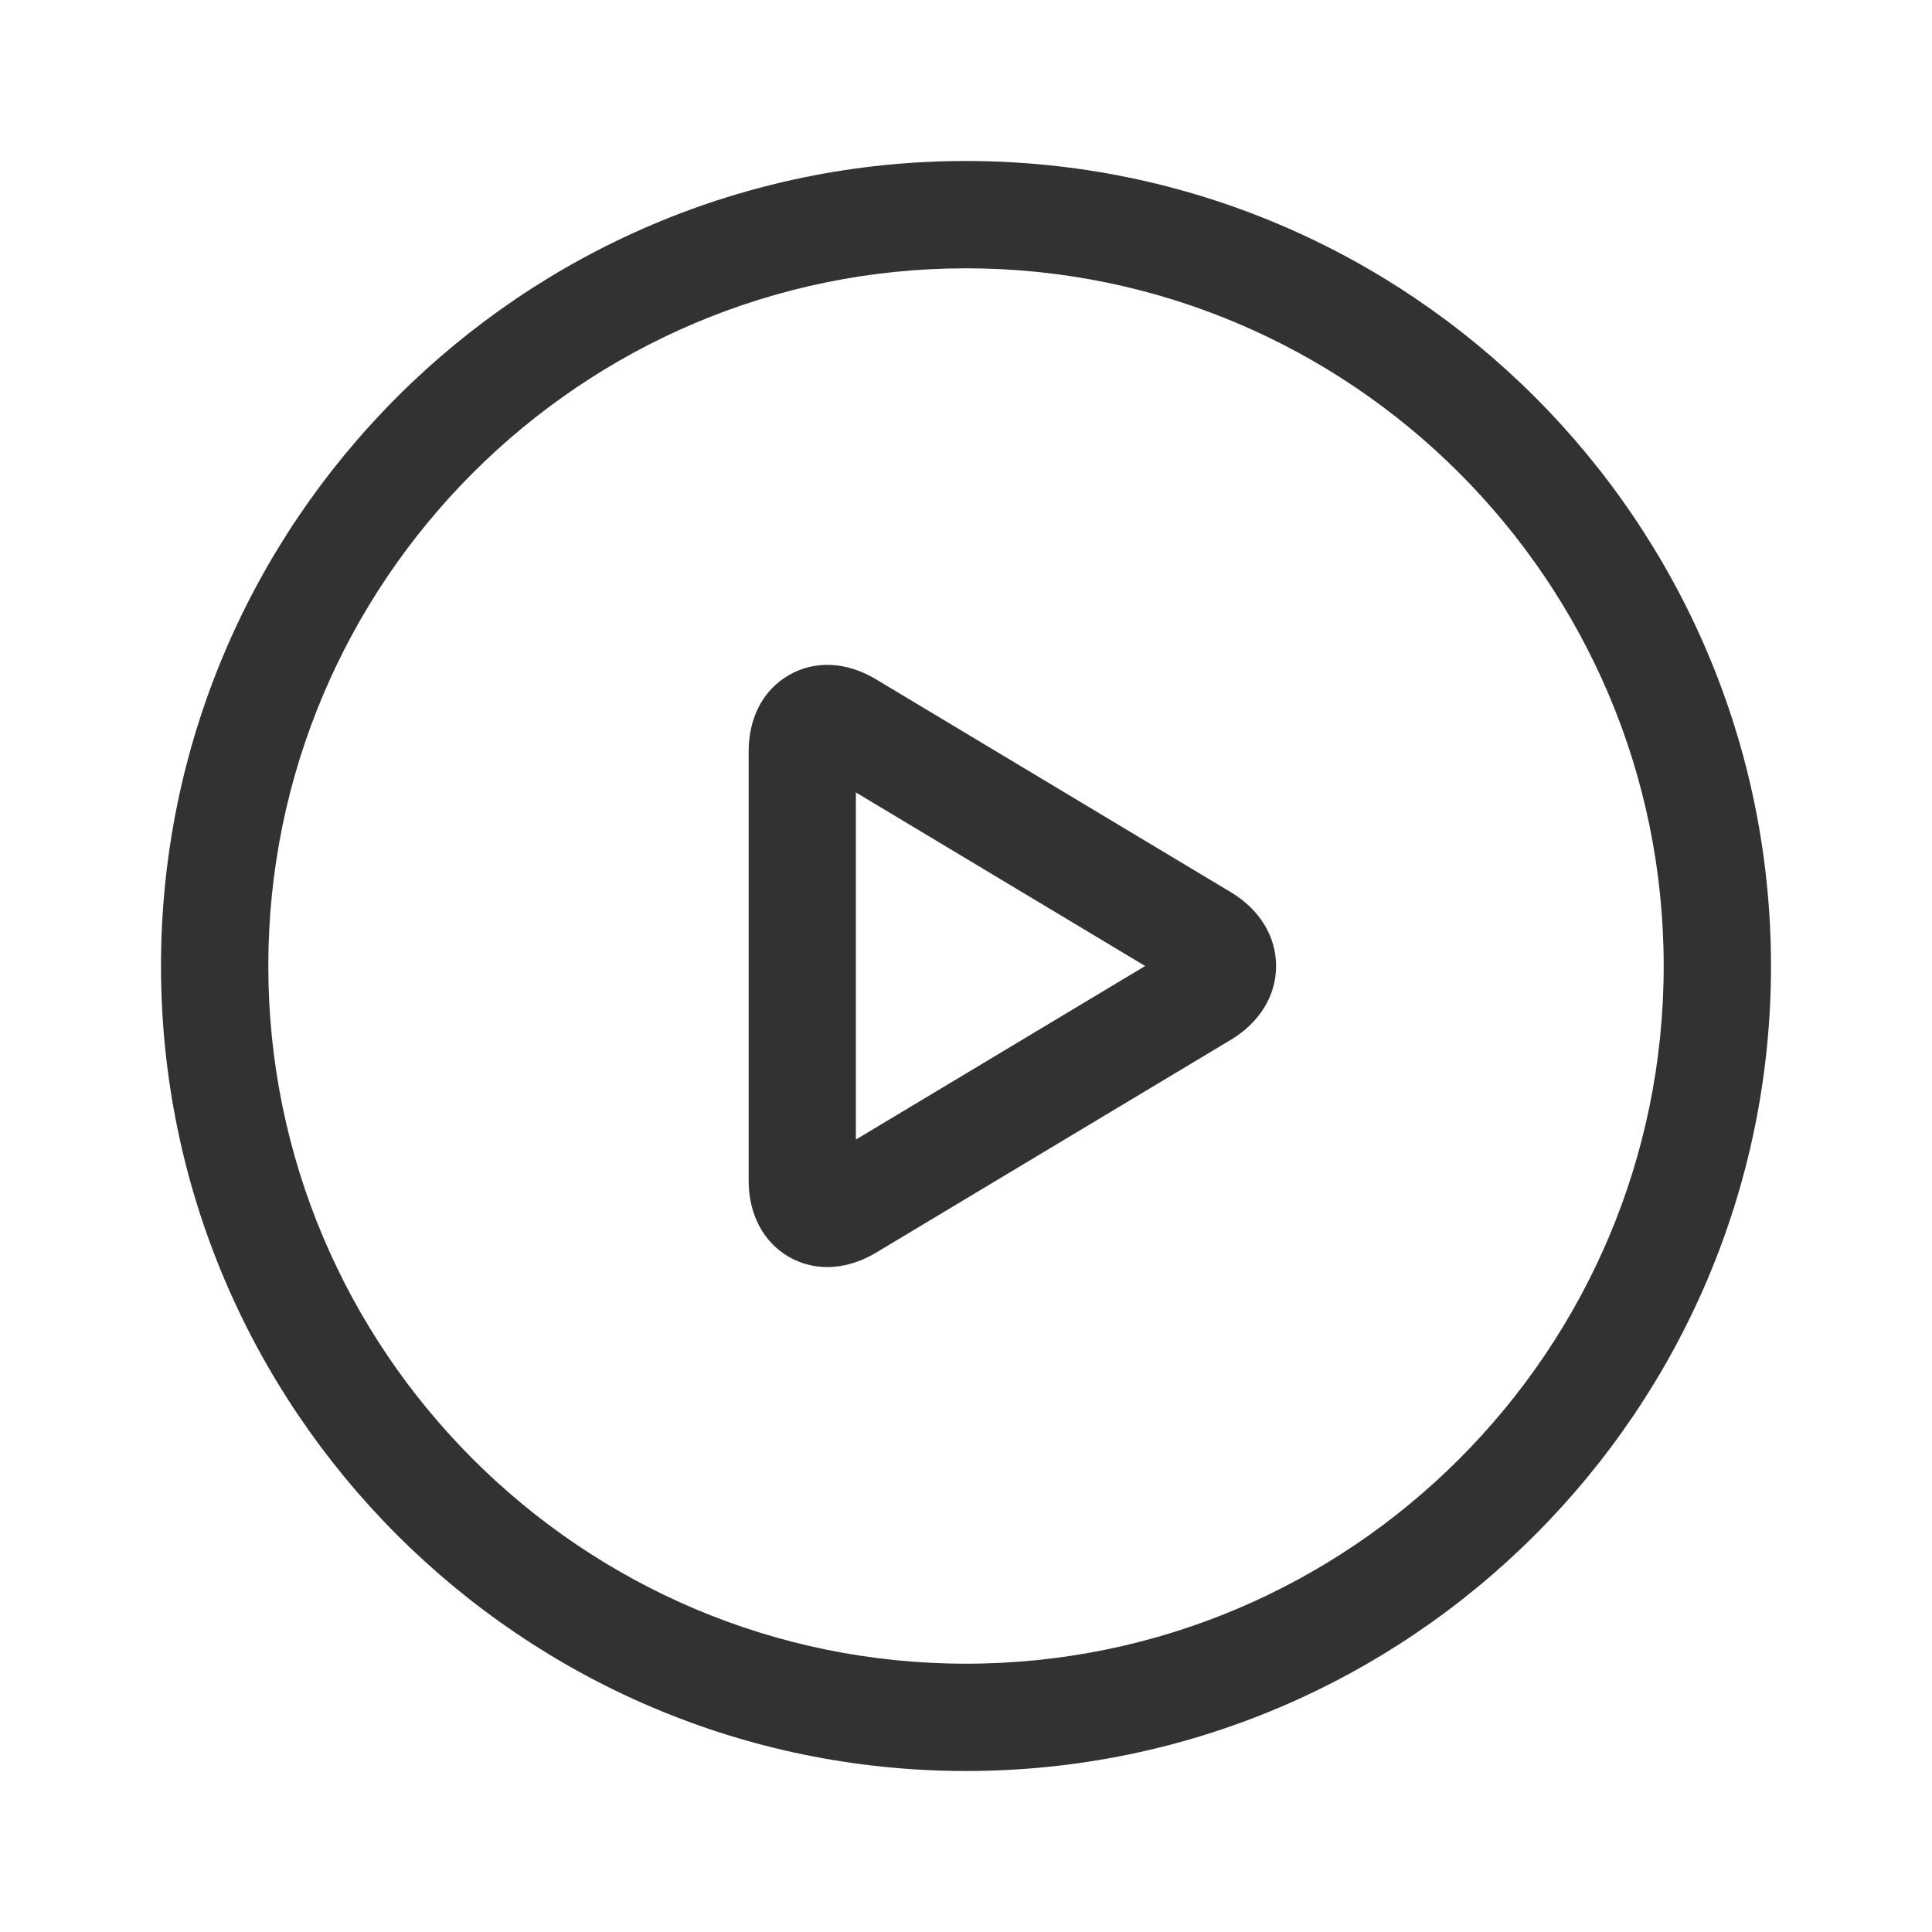
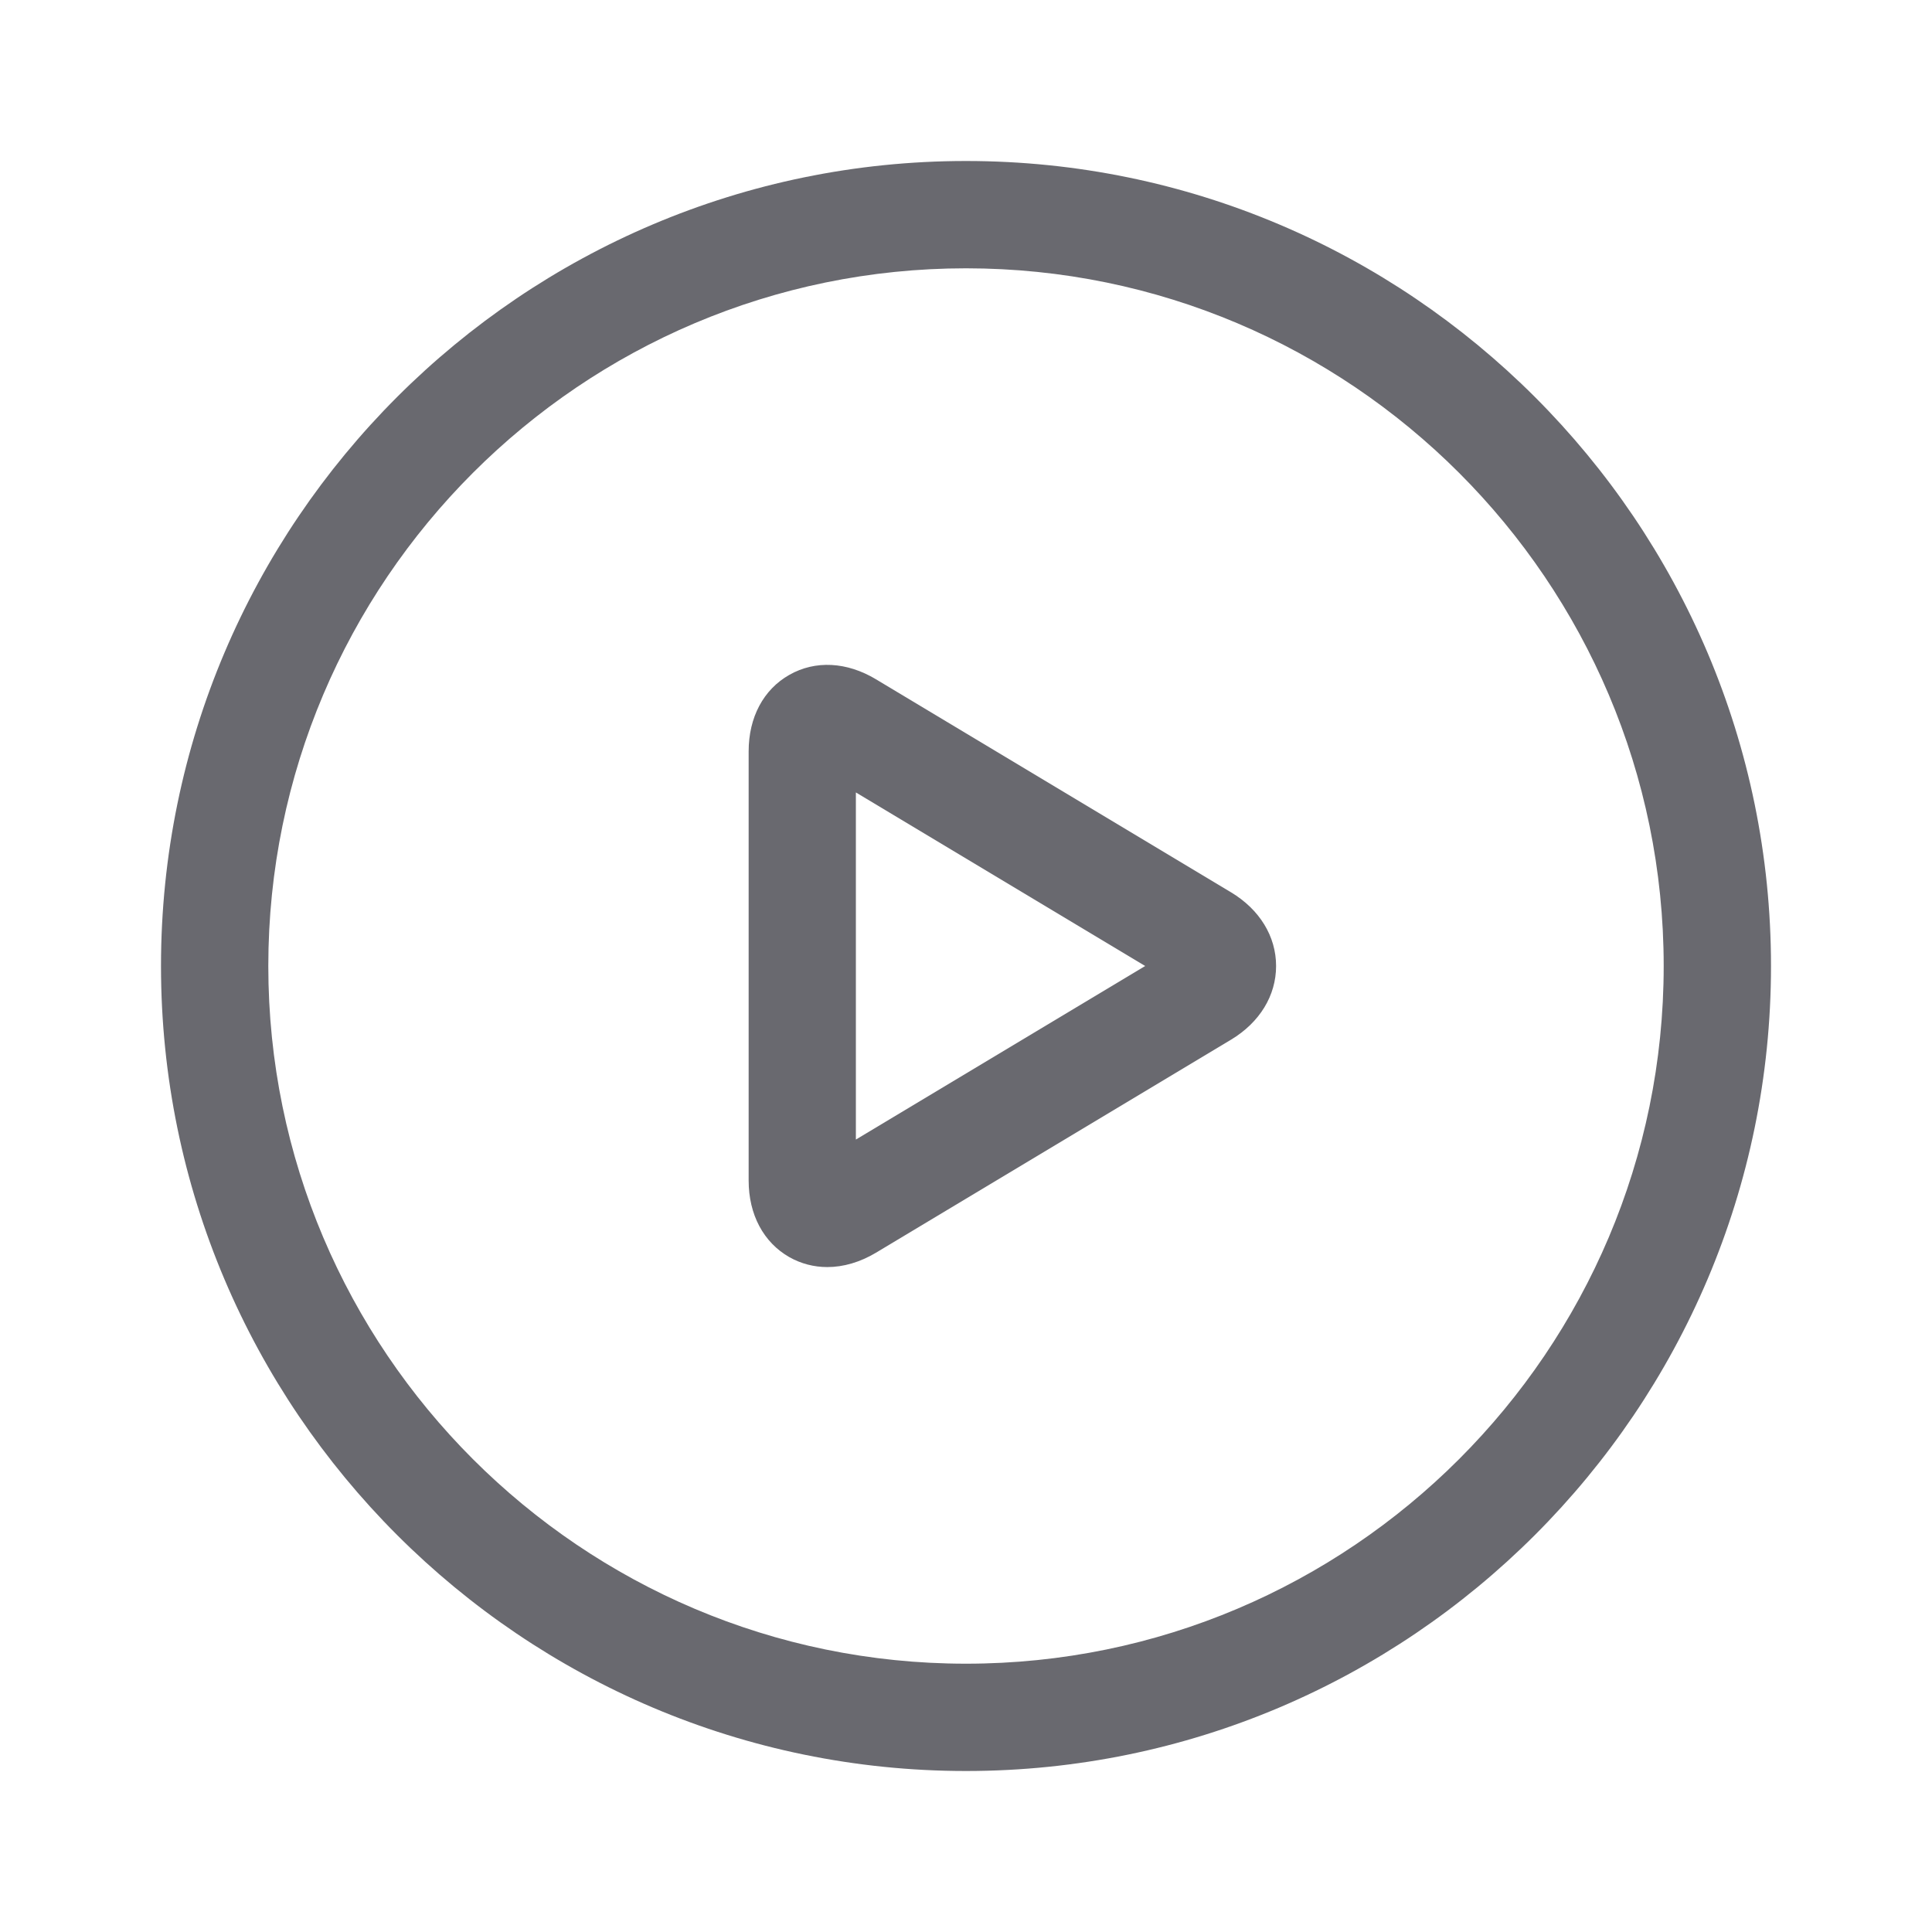
<svg xmlns="http://www.w3.org/2000/svg" version="1.1" id="Layer_1" x="0px" y="0px" viewBox="0 0 24 24" style="enable-background:new 0 0 24 24;" xml:space="preserve">
  <style type="text/css">
- 	.st0{fill:#323232;}
+ 	.st0{fill:#69696F;}
</style>
  <g>
    <path class="st0" d="M15.293,11.085l-4.412-2.647C10.52,8.221,10.128,8.2,9.806,8.383C9.484,8.565,9.3,8.911,9.3,9.333v5.333   c0,0.422,0.185,0.768,0.506,0.951c0.146,0.082,0.306,0.123,0.471,0.123c0.2,0,0.406-0.06,0.604-0.178l4.412-2.647   c0.355-0.214,0.559-0.547,0.559-0.915S15.648,11.299,15.293,11.085z M10.632,14.156V9.844L14.226,12L10.632,14.156z" />
    <path class="st0" d="M12,2C6.486,2,2,6.486,2,12s4.486,10,10,10s10-4.486,10-10S17.514,2,12,2z M12,20.667   c-4.779,0-8.667-3.888-8.667-8.667S7.221,3.333,12,3.333S20.667,7.221,20.667,12S16.779,20.667,12,20.667z" />
  </g>
</svg>
